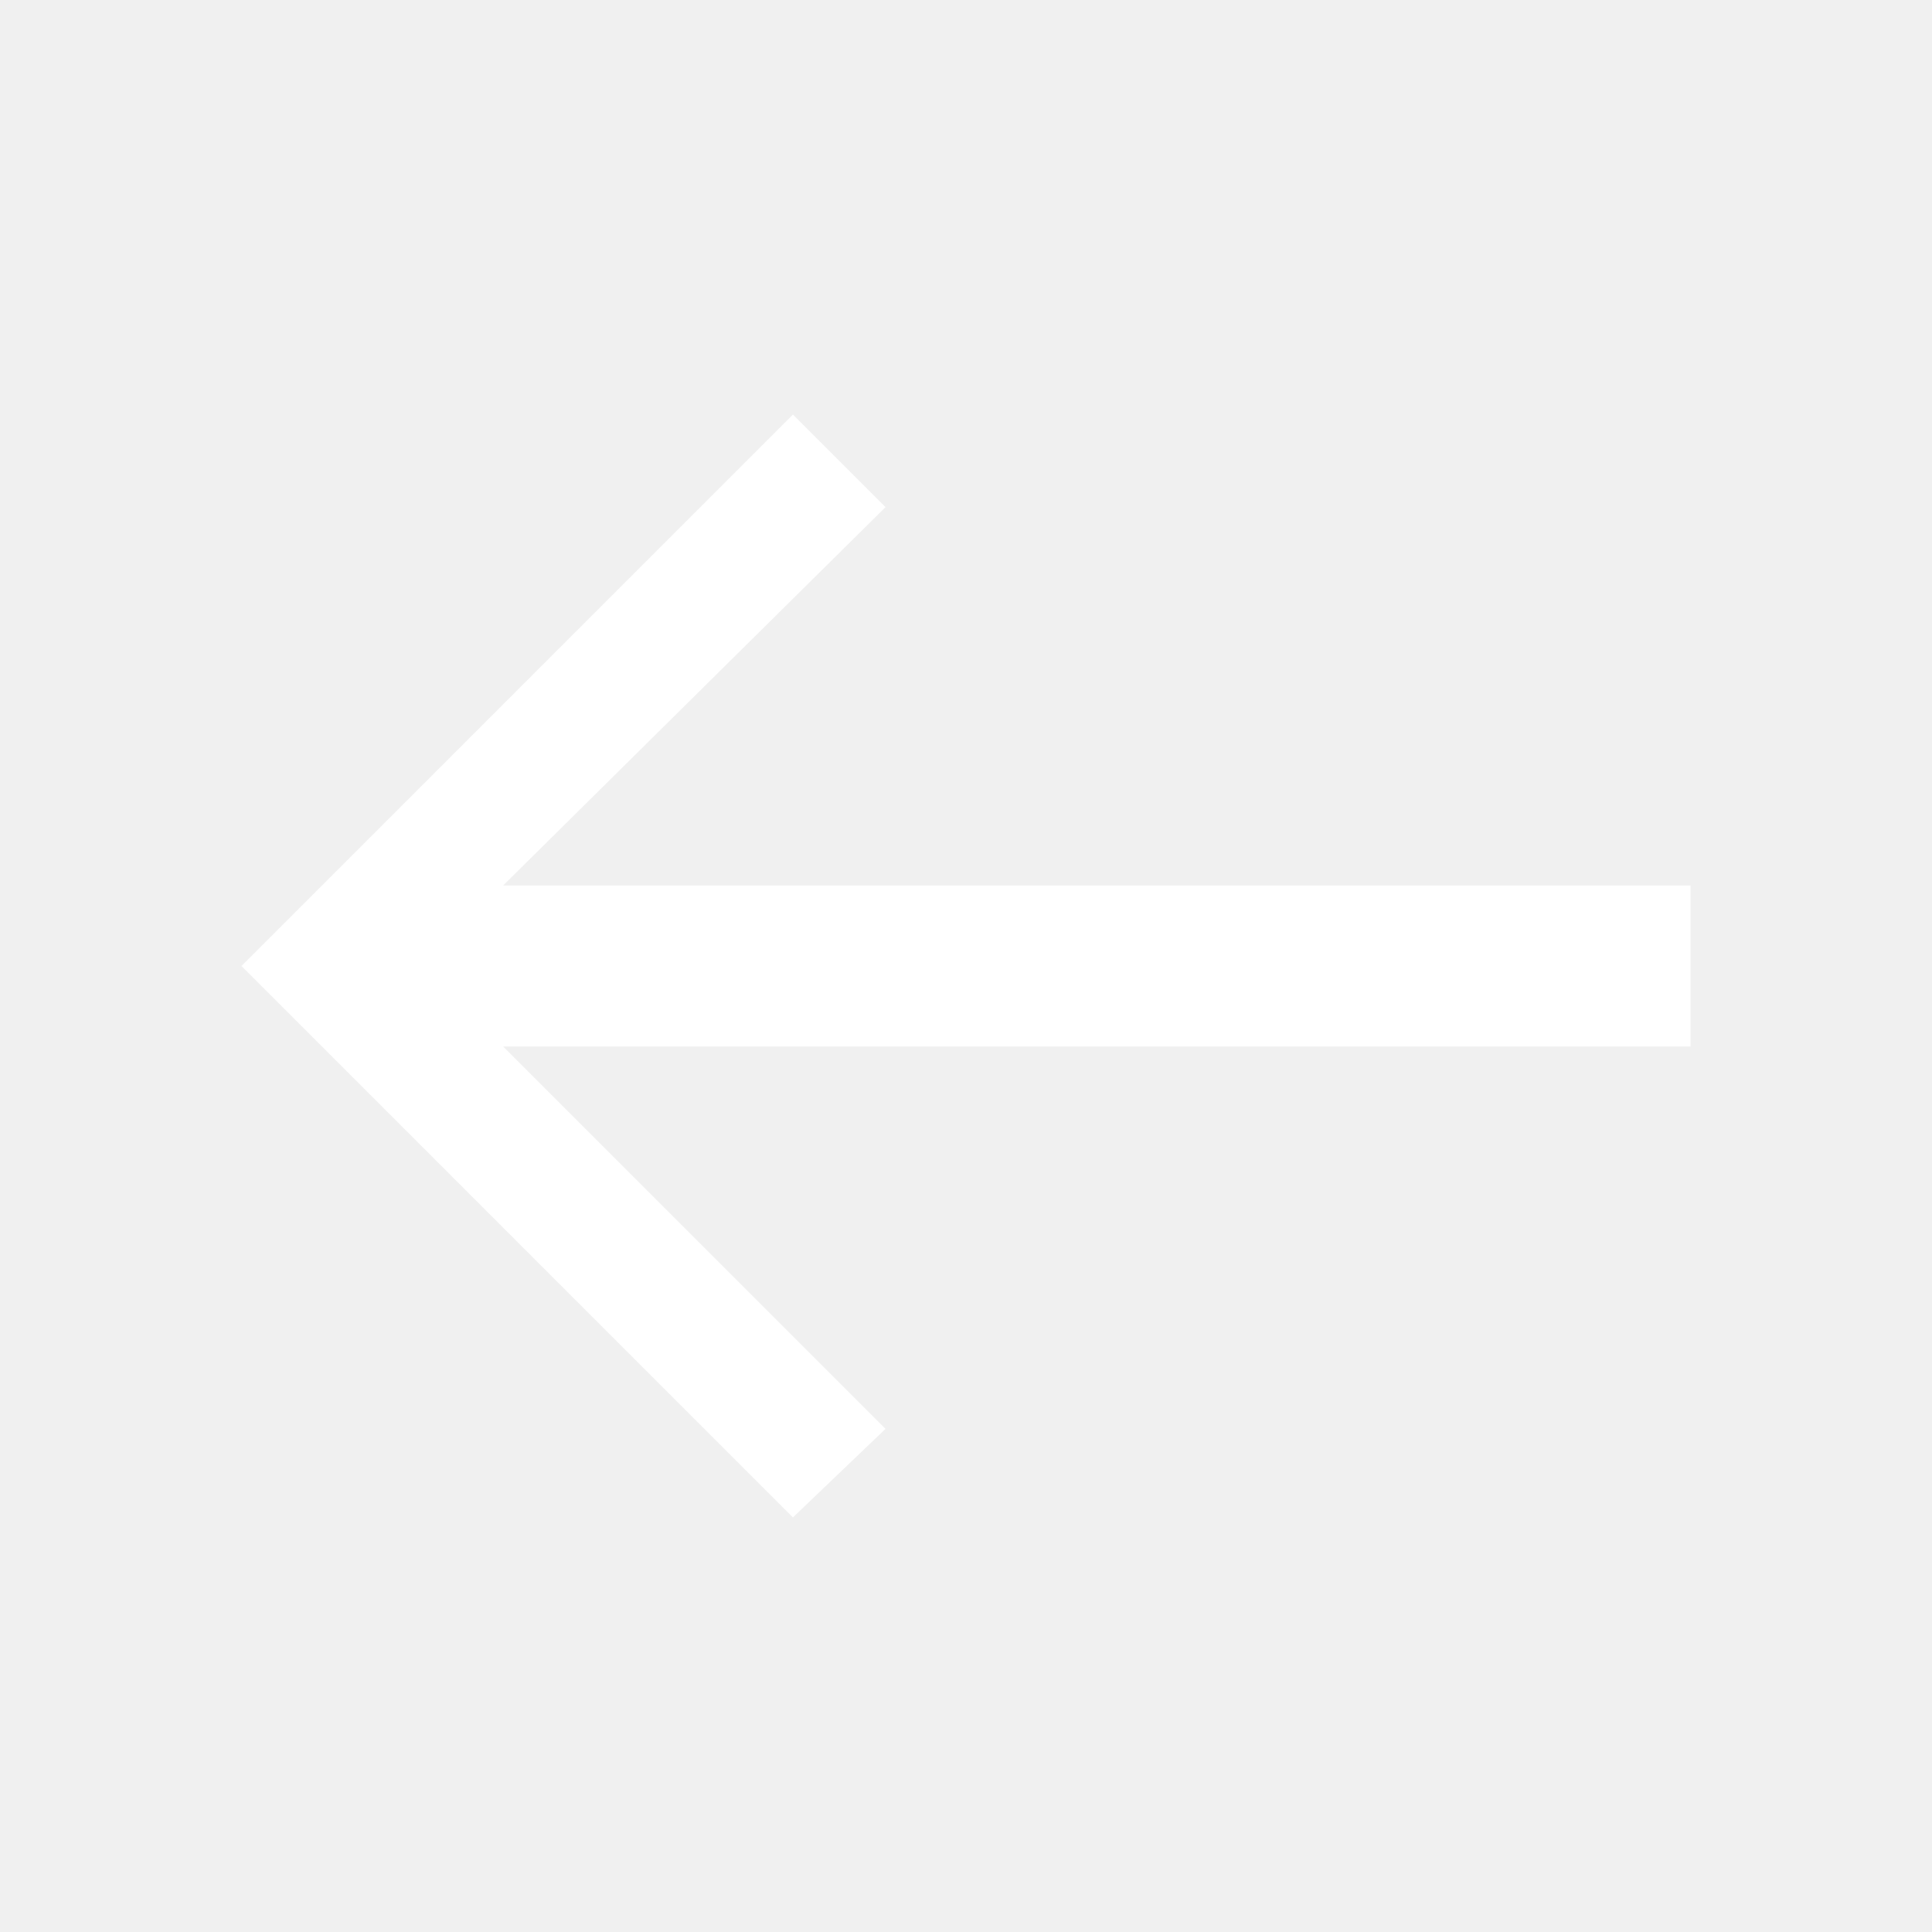
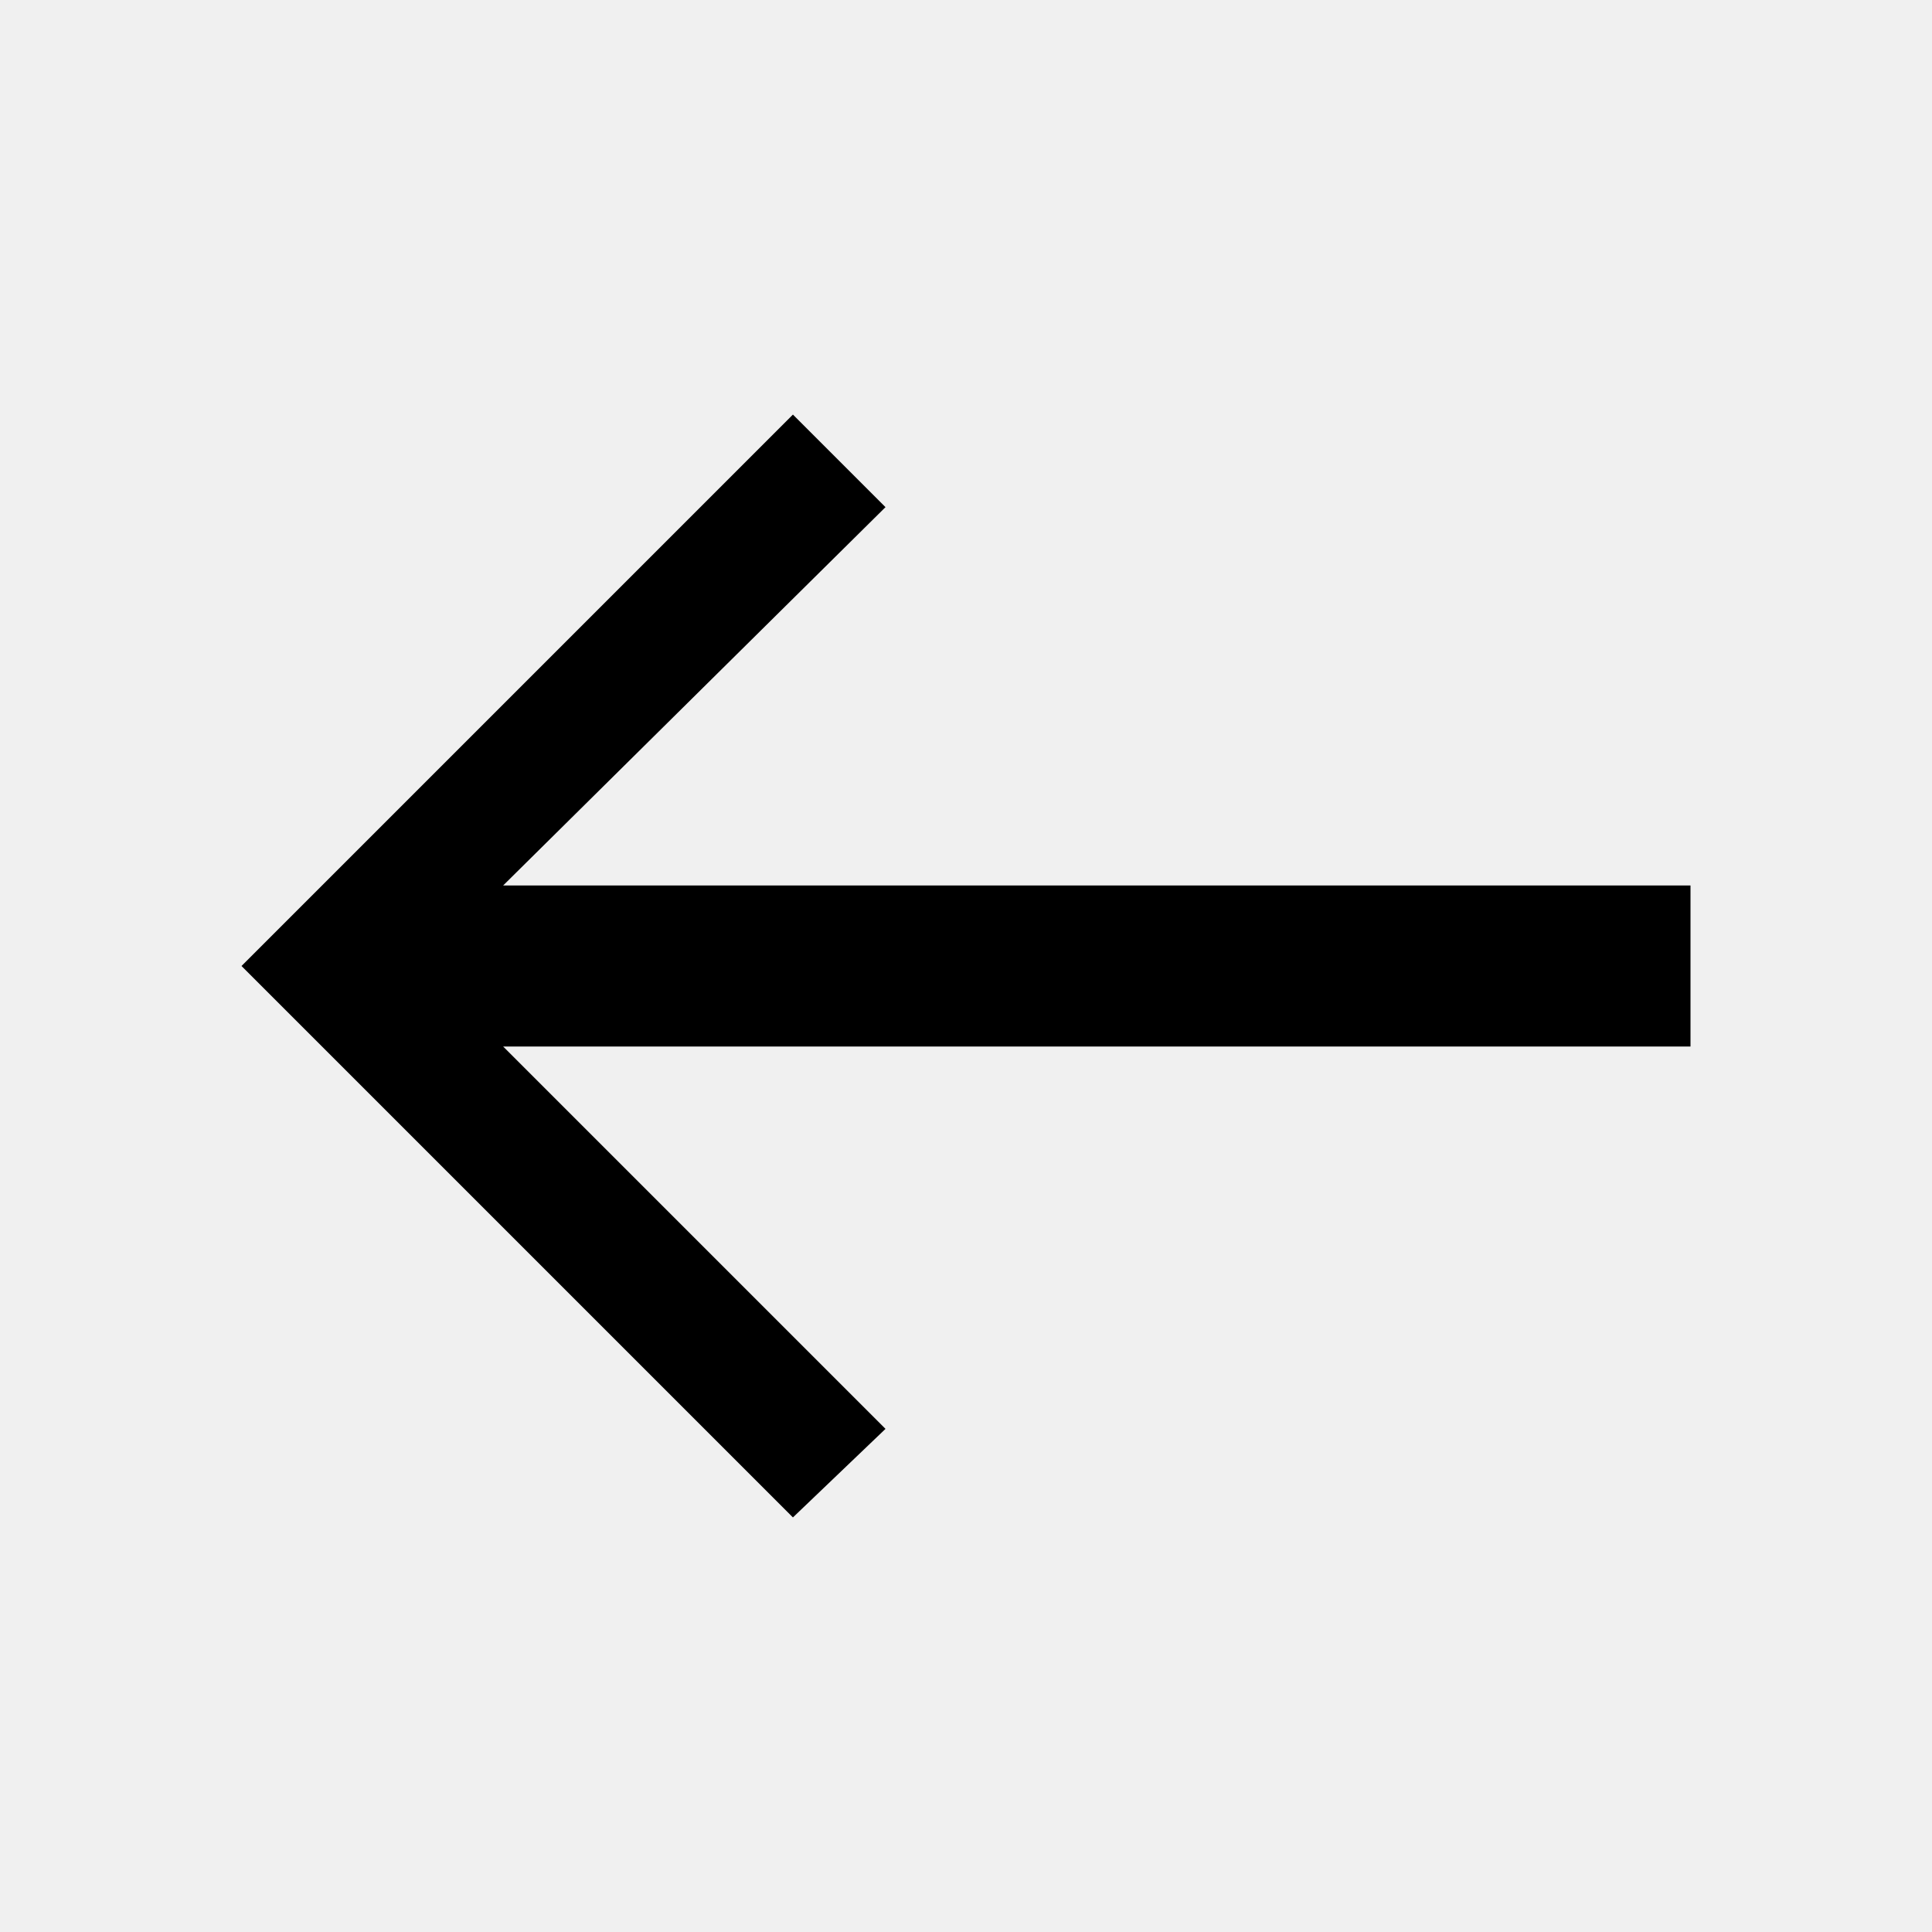
<svg xmlns="http://www.w3.org/2000/svg" version="1.1" id="Layer_1" x="0px" y="0px" viewBox="0 0 48 48" style="enable-background:new 0 0 48 48;" xml:space="preserve">
-   <polygon style="fill:#FFFFFF;" points="22,12.6 12.5,22 42,22 42,26 12.5,26 22,35.5 19.7,37.7 6,24 19.7,10.3 " />
+   <polygon style="fill:#000000;" points="22,12.6 12.5,22 42,22 42,26 12.5,26 22,35.5 19.7,37.7 6,24 19.7,10.3 " />
</svg>
